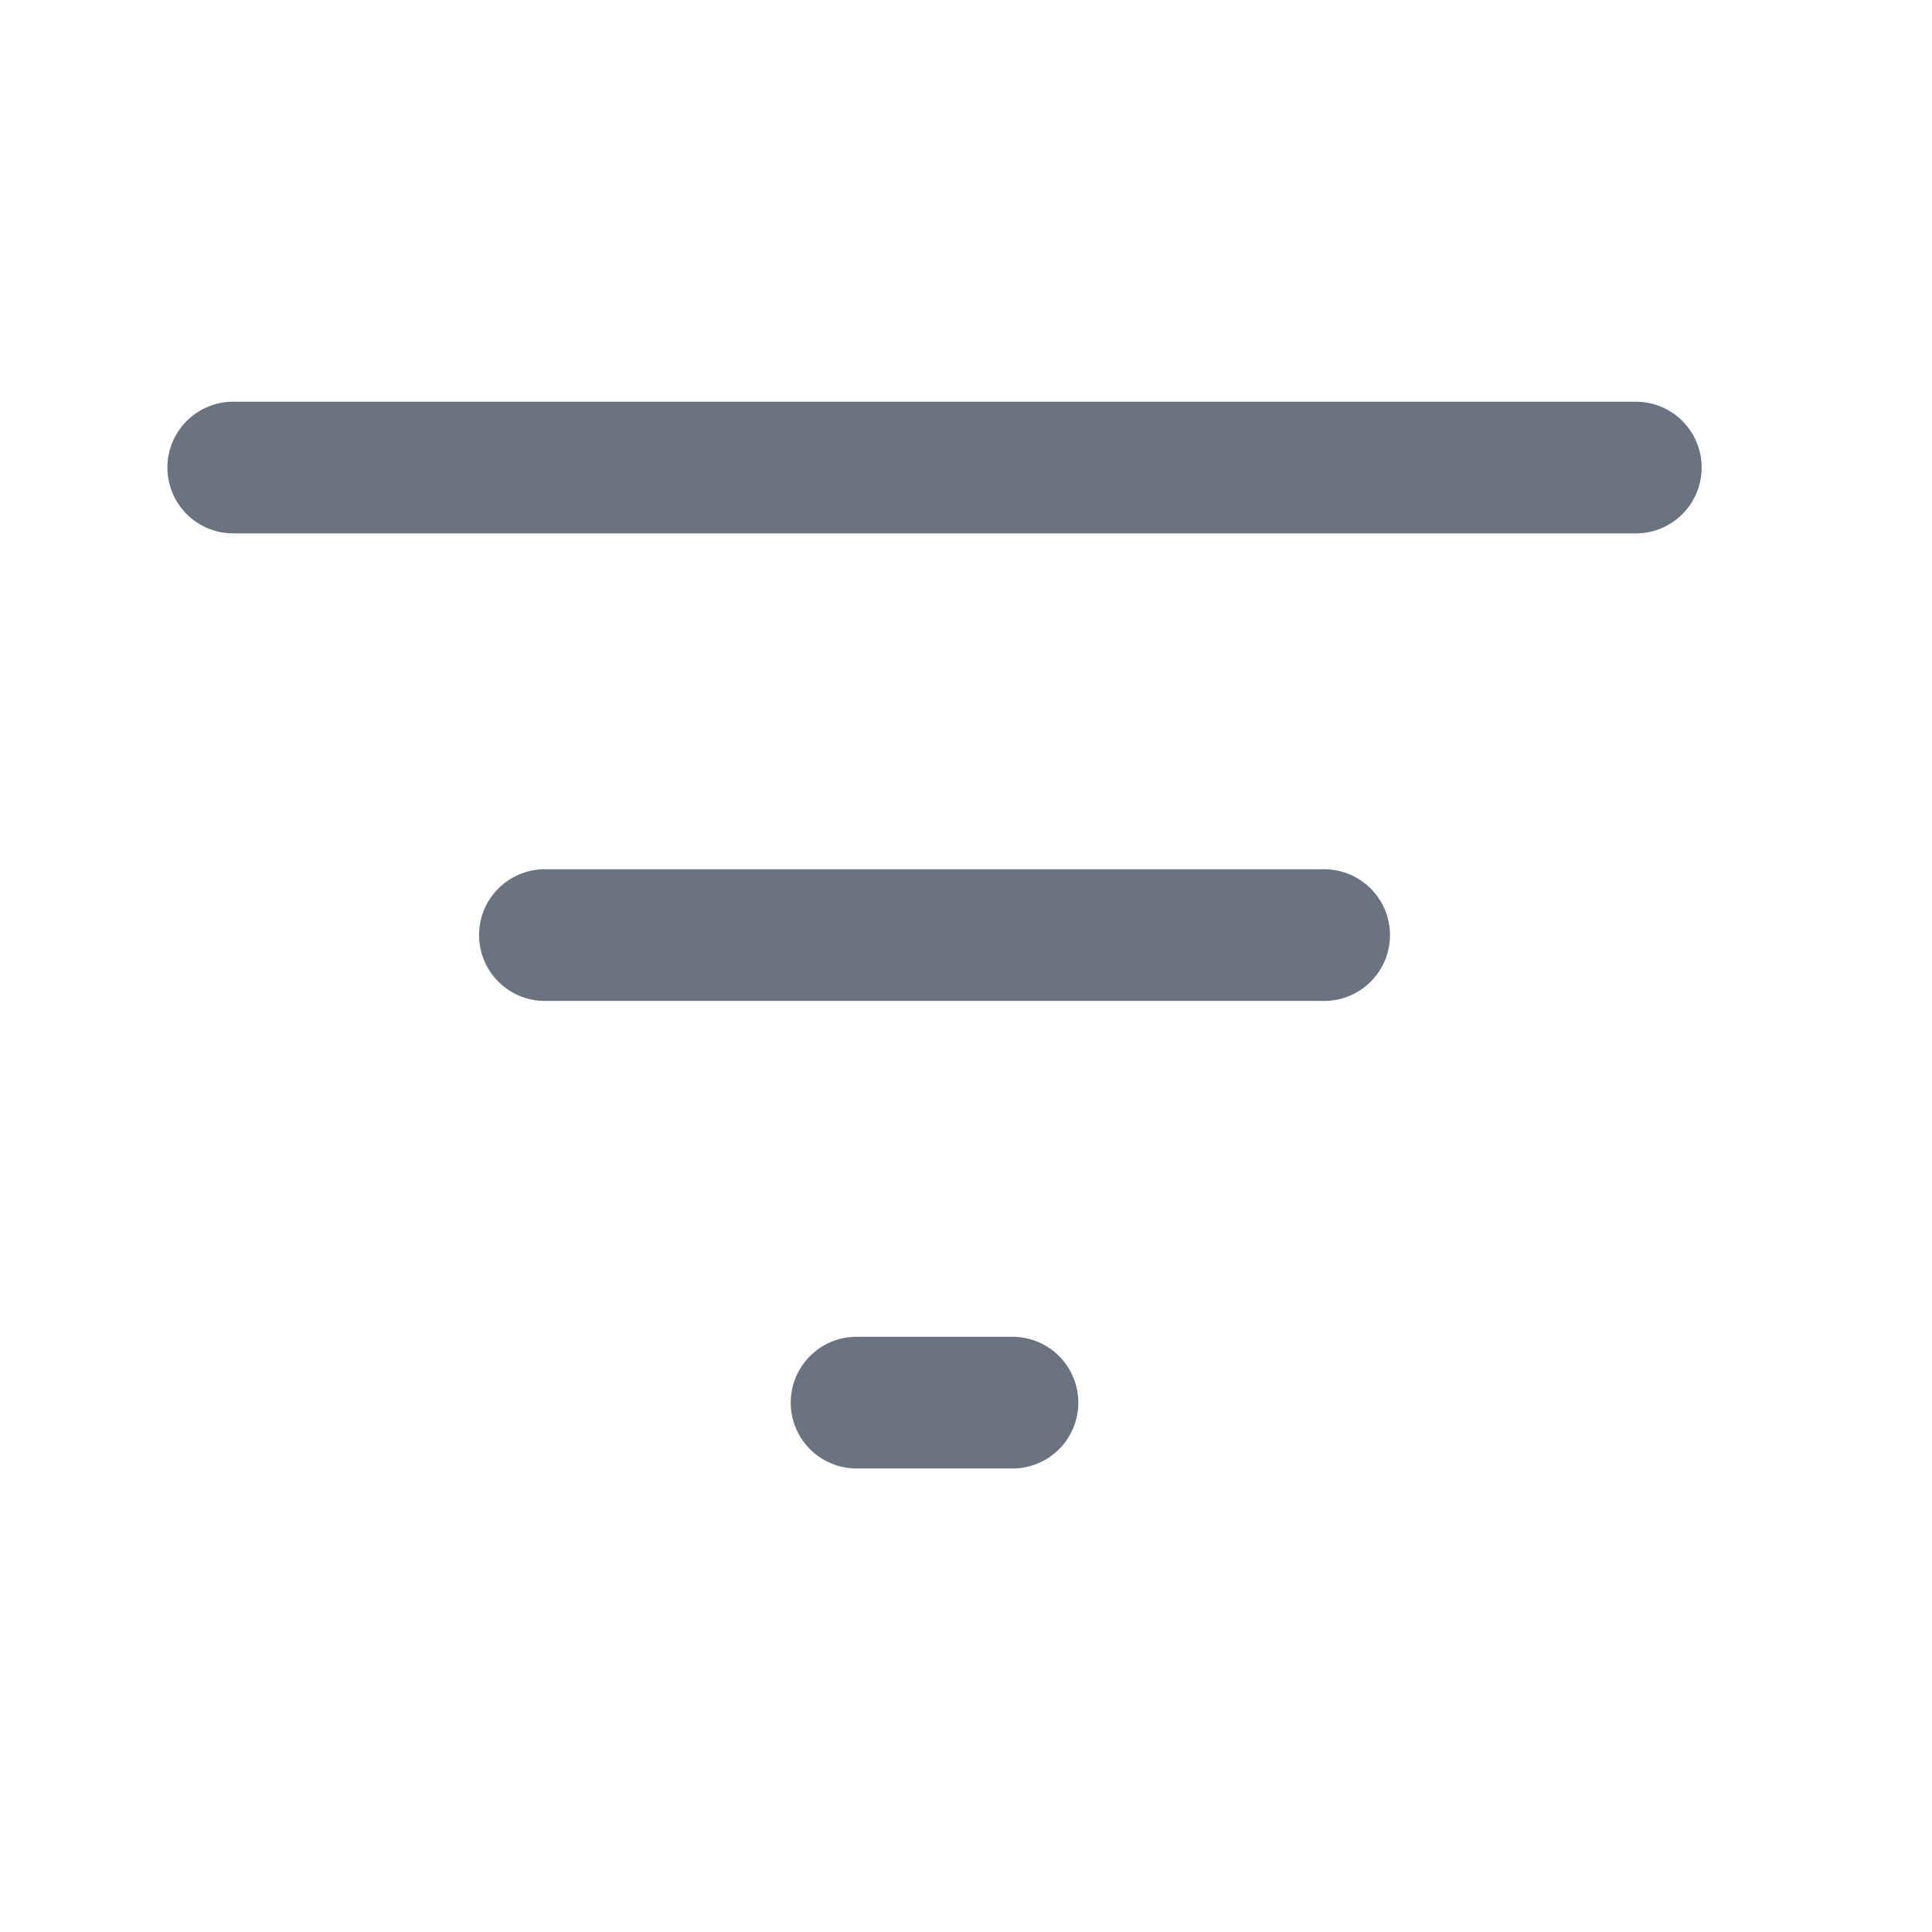
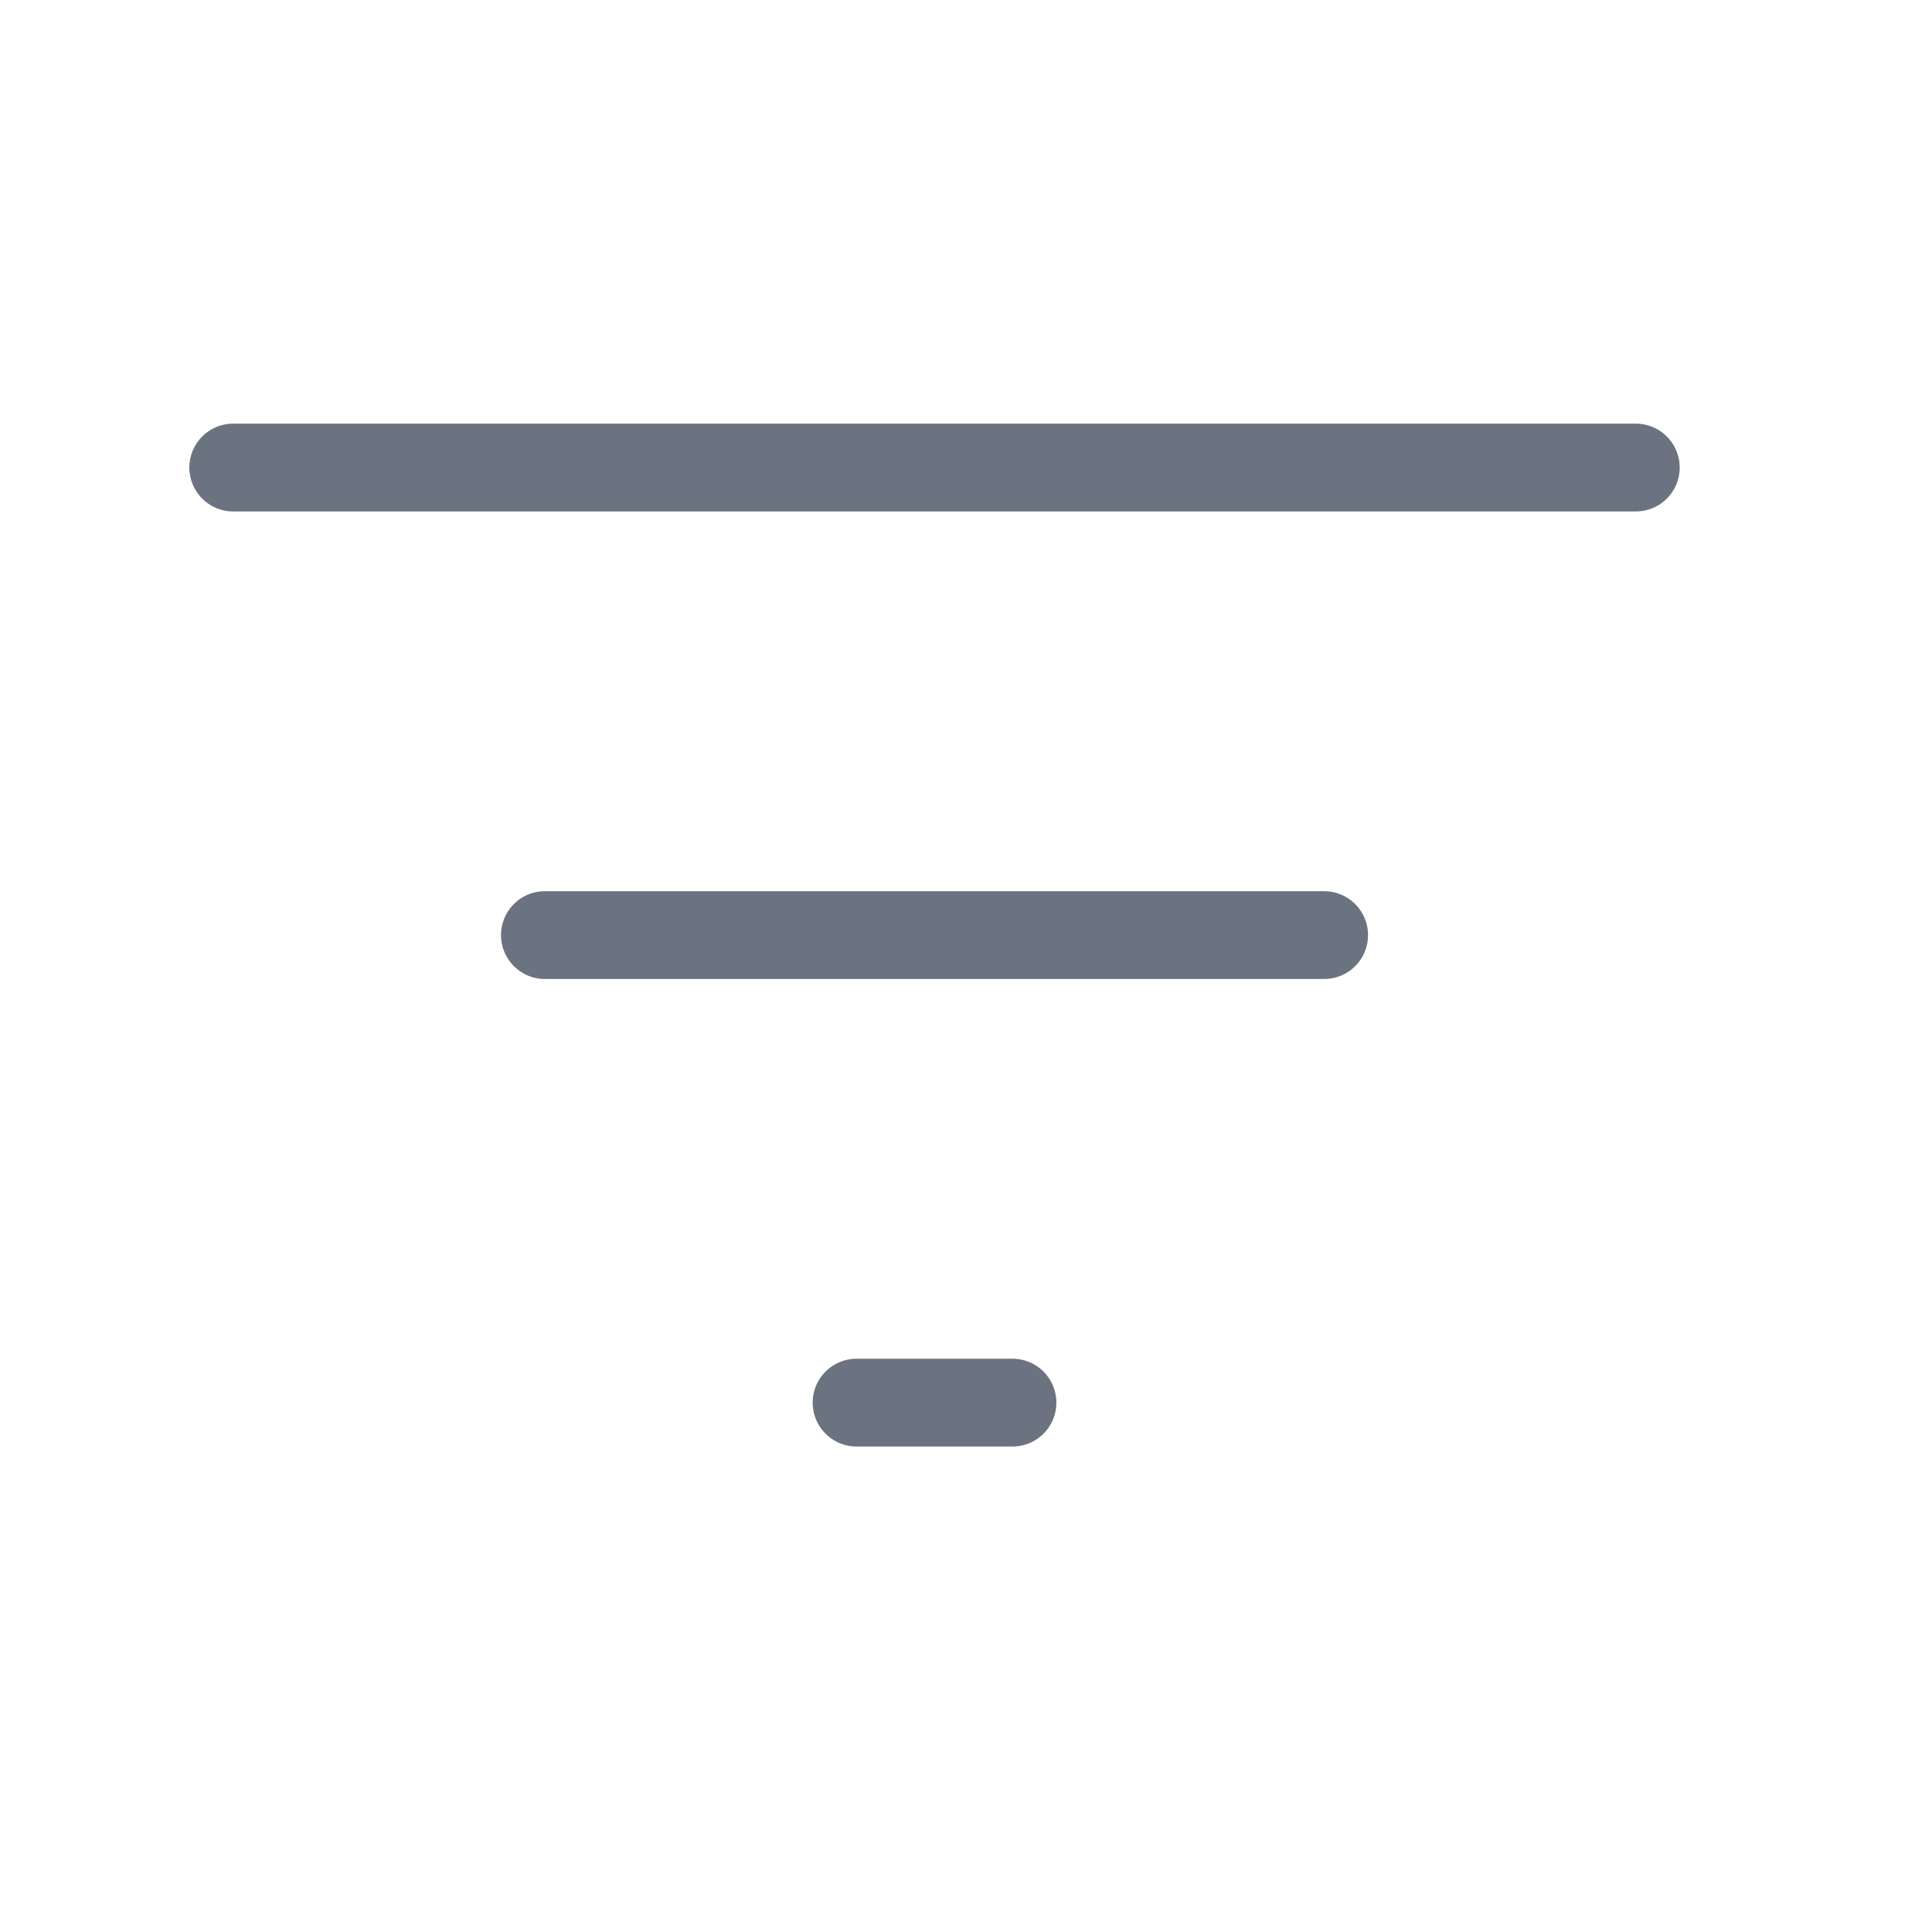
<svg xmlns="http://www.w3.org/2000/svg" width="22" height="22" viewBox="0 0 22 22" fill="none">
-   <path d="M2.656 5.324H18.627M6.205 10.648H15.078M9.754 15.972H11.529" stroke="#6B7280" stroke-width="1.5" stroke-linecap="round" stroke-linejoin="round" />
+   <path d="M2.656 5.324H18.627M6.205 10.648H15.078M9.754 15.972H11.529" stroke="#6B7280" strokeWidth="1.5" stroke-linecap="round" stroke-linejoin="round" />
</svg>
